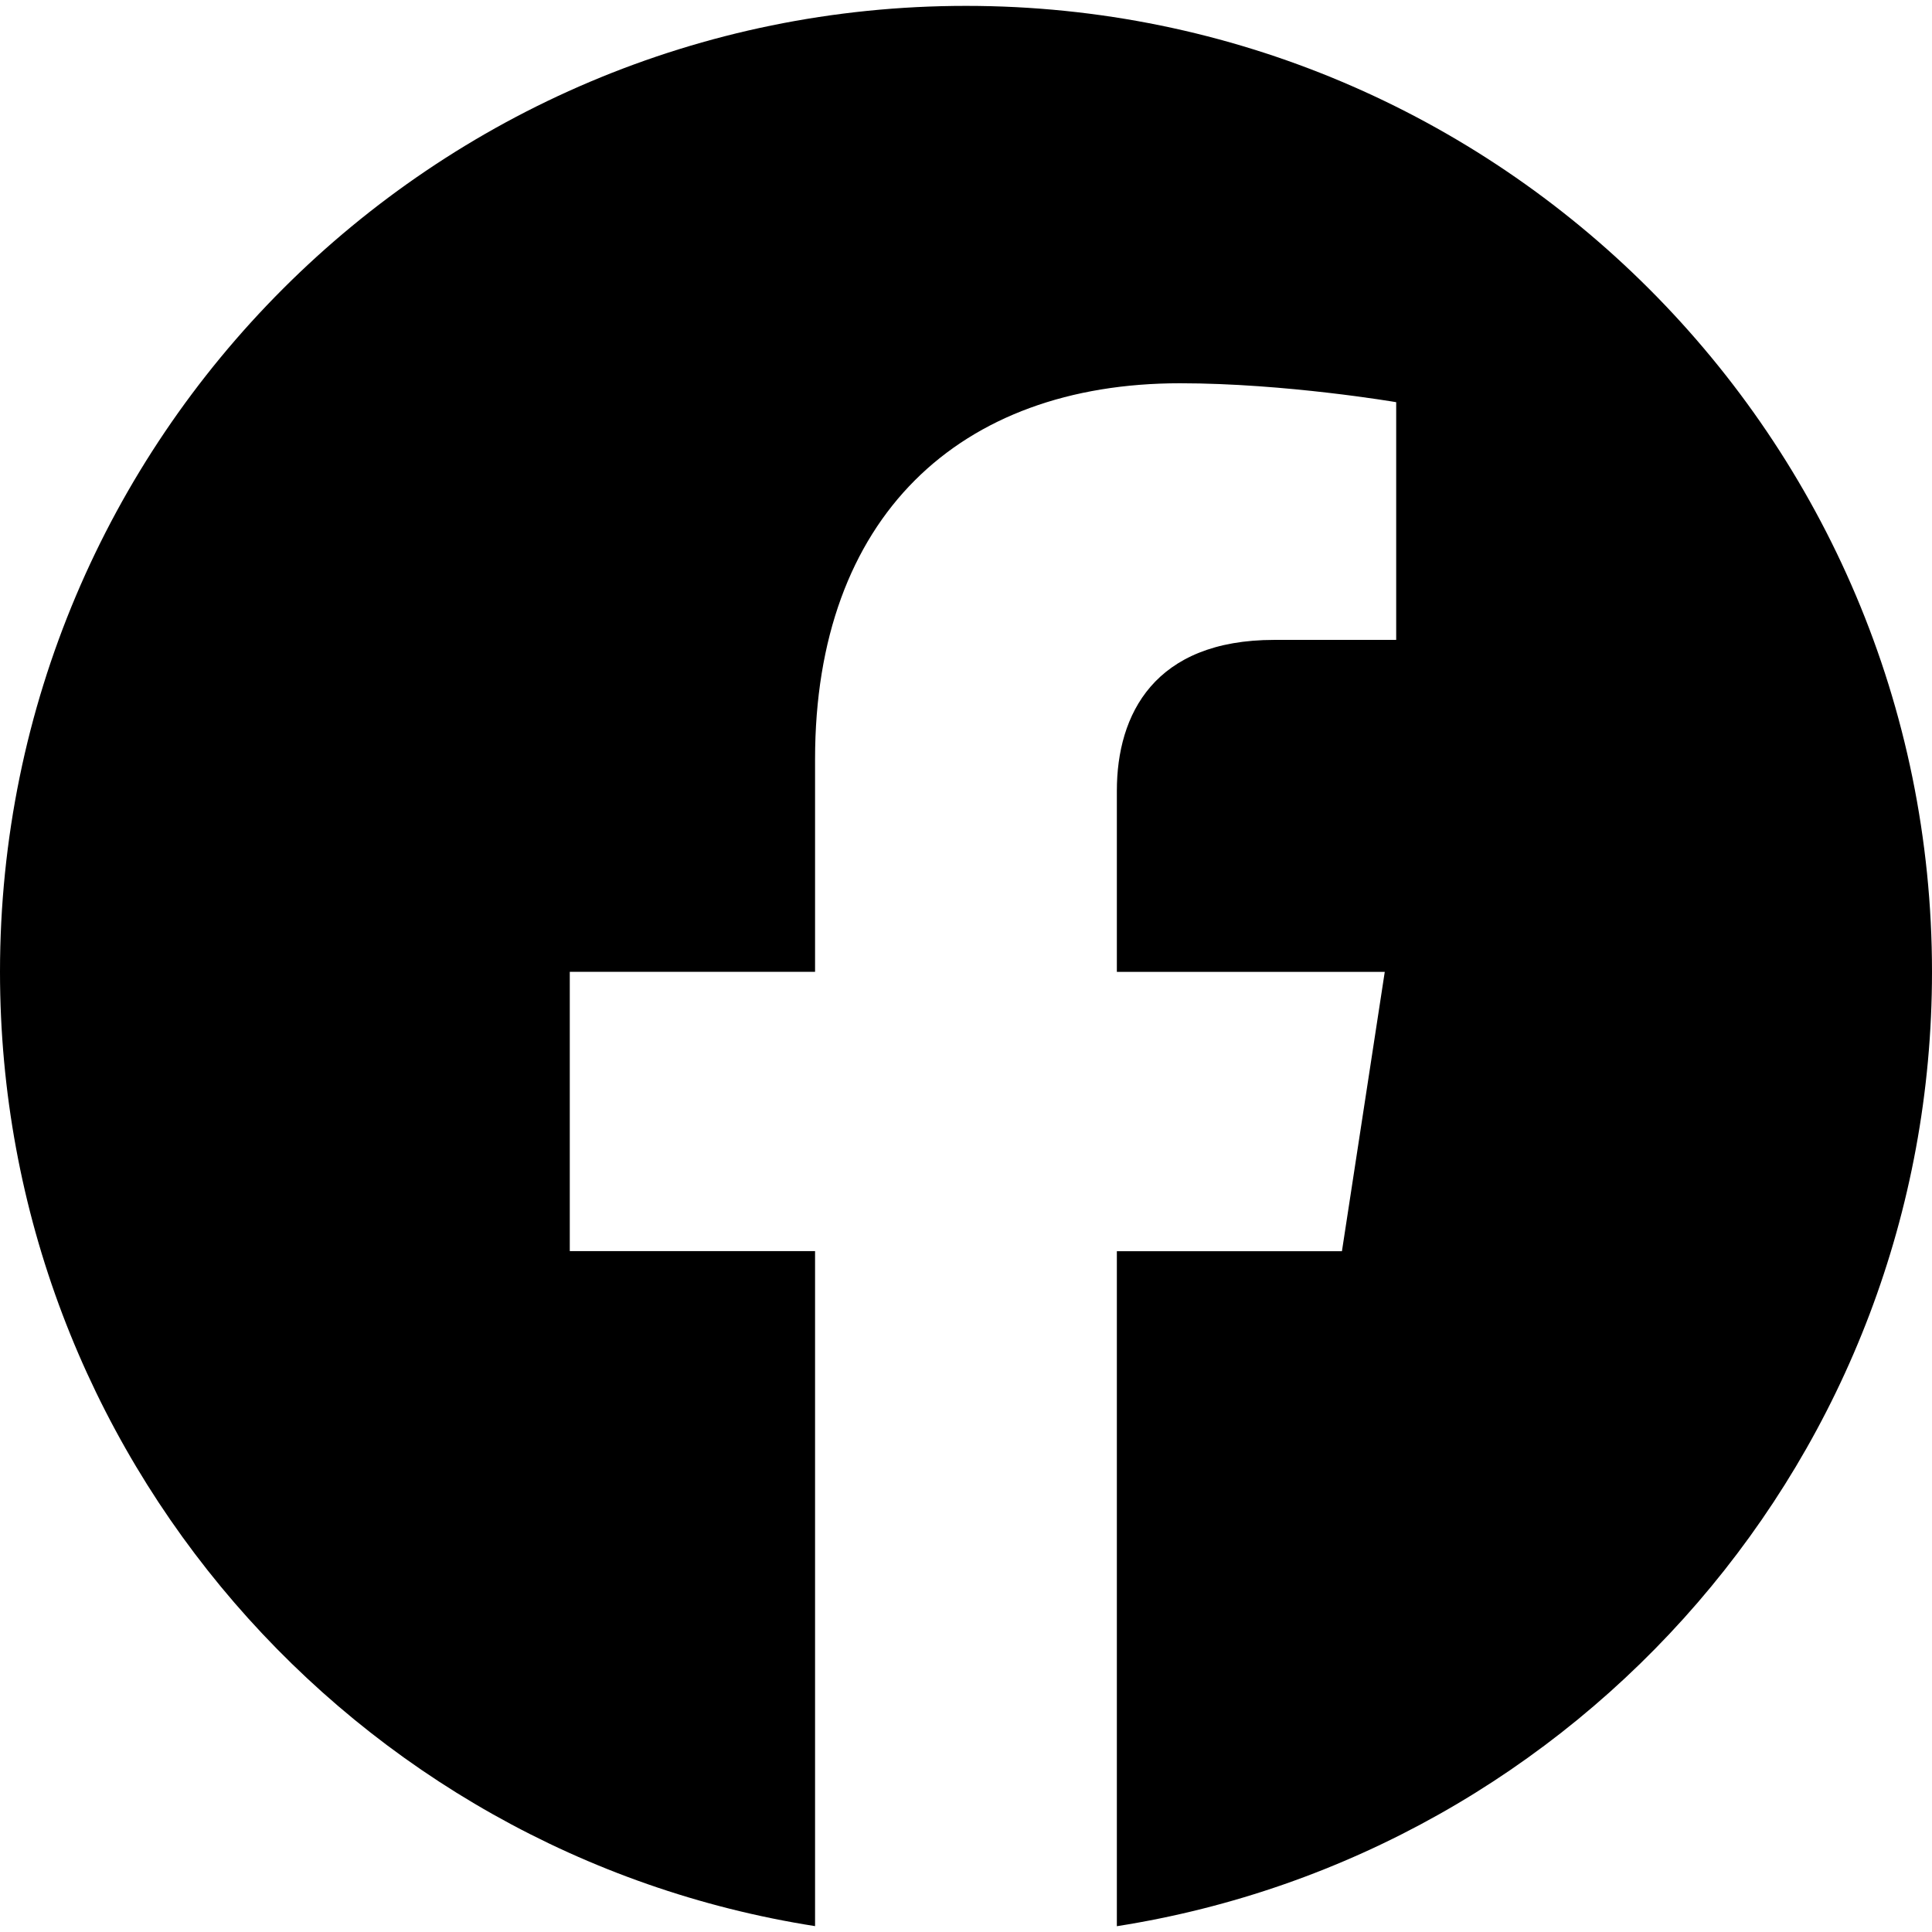
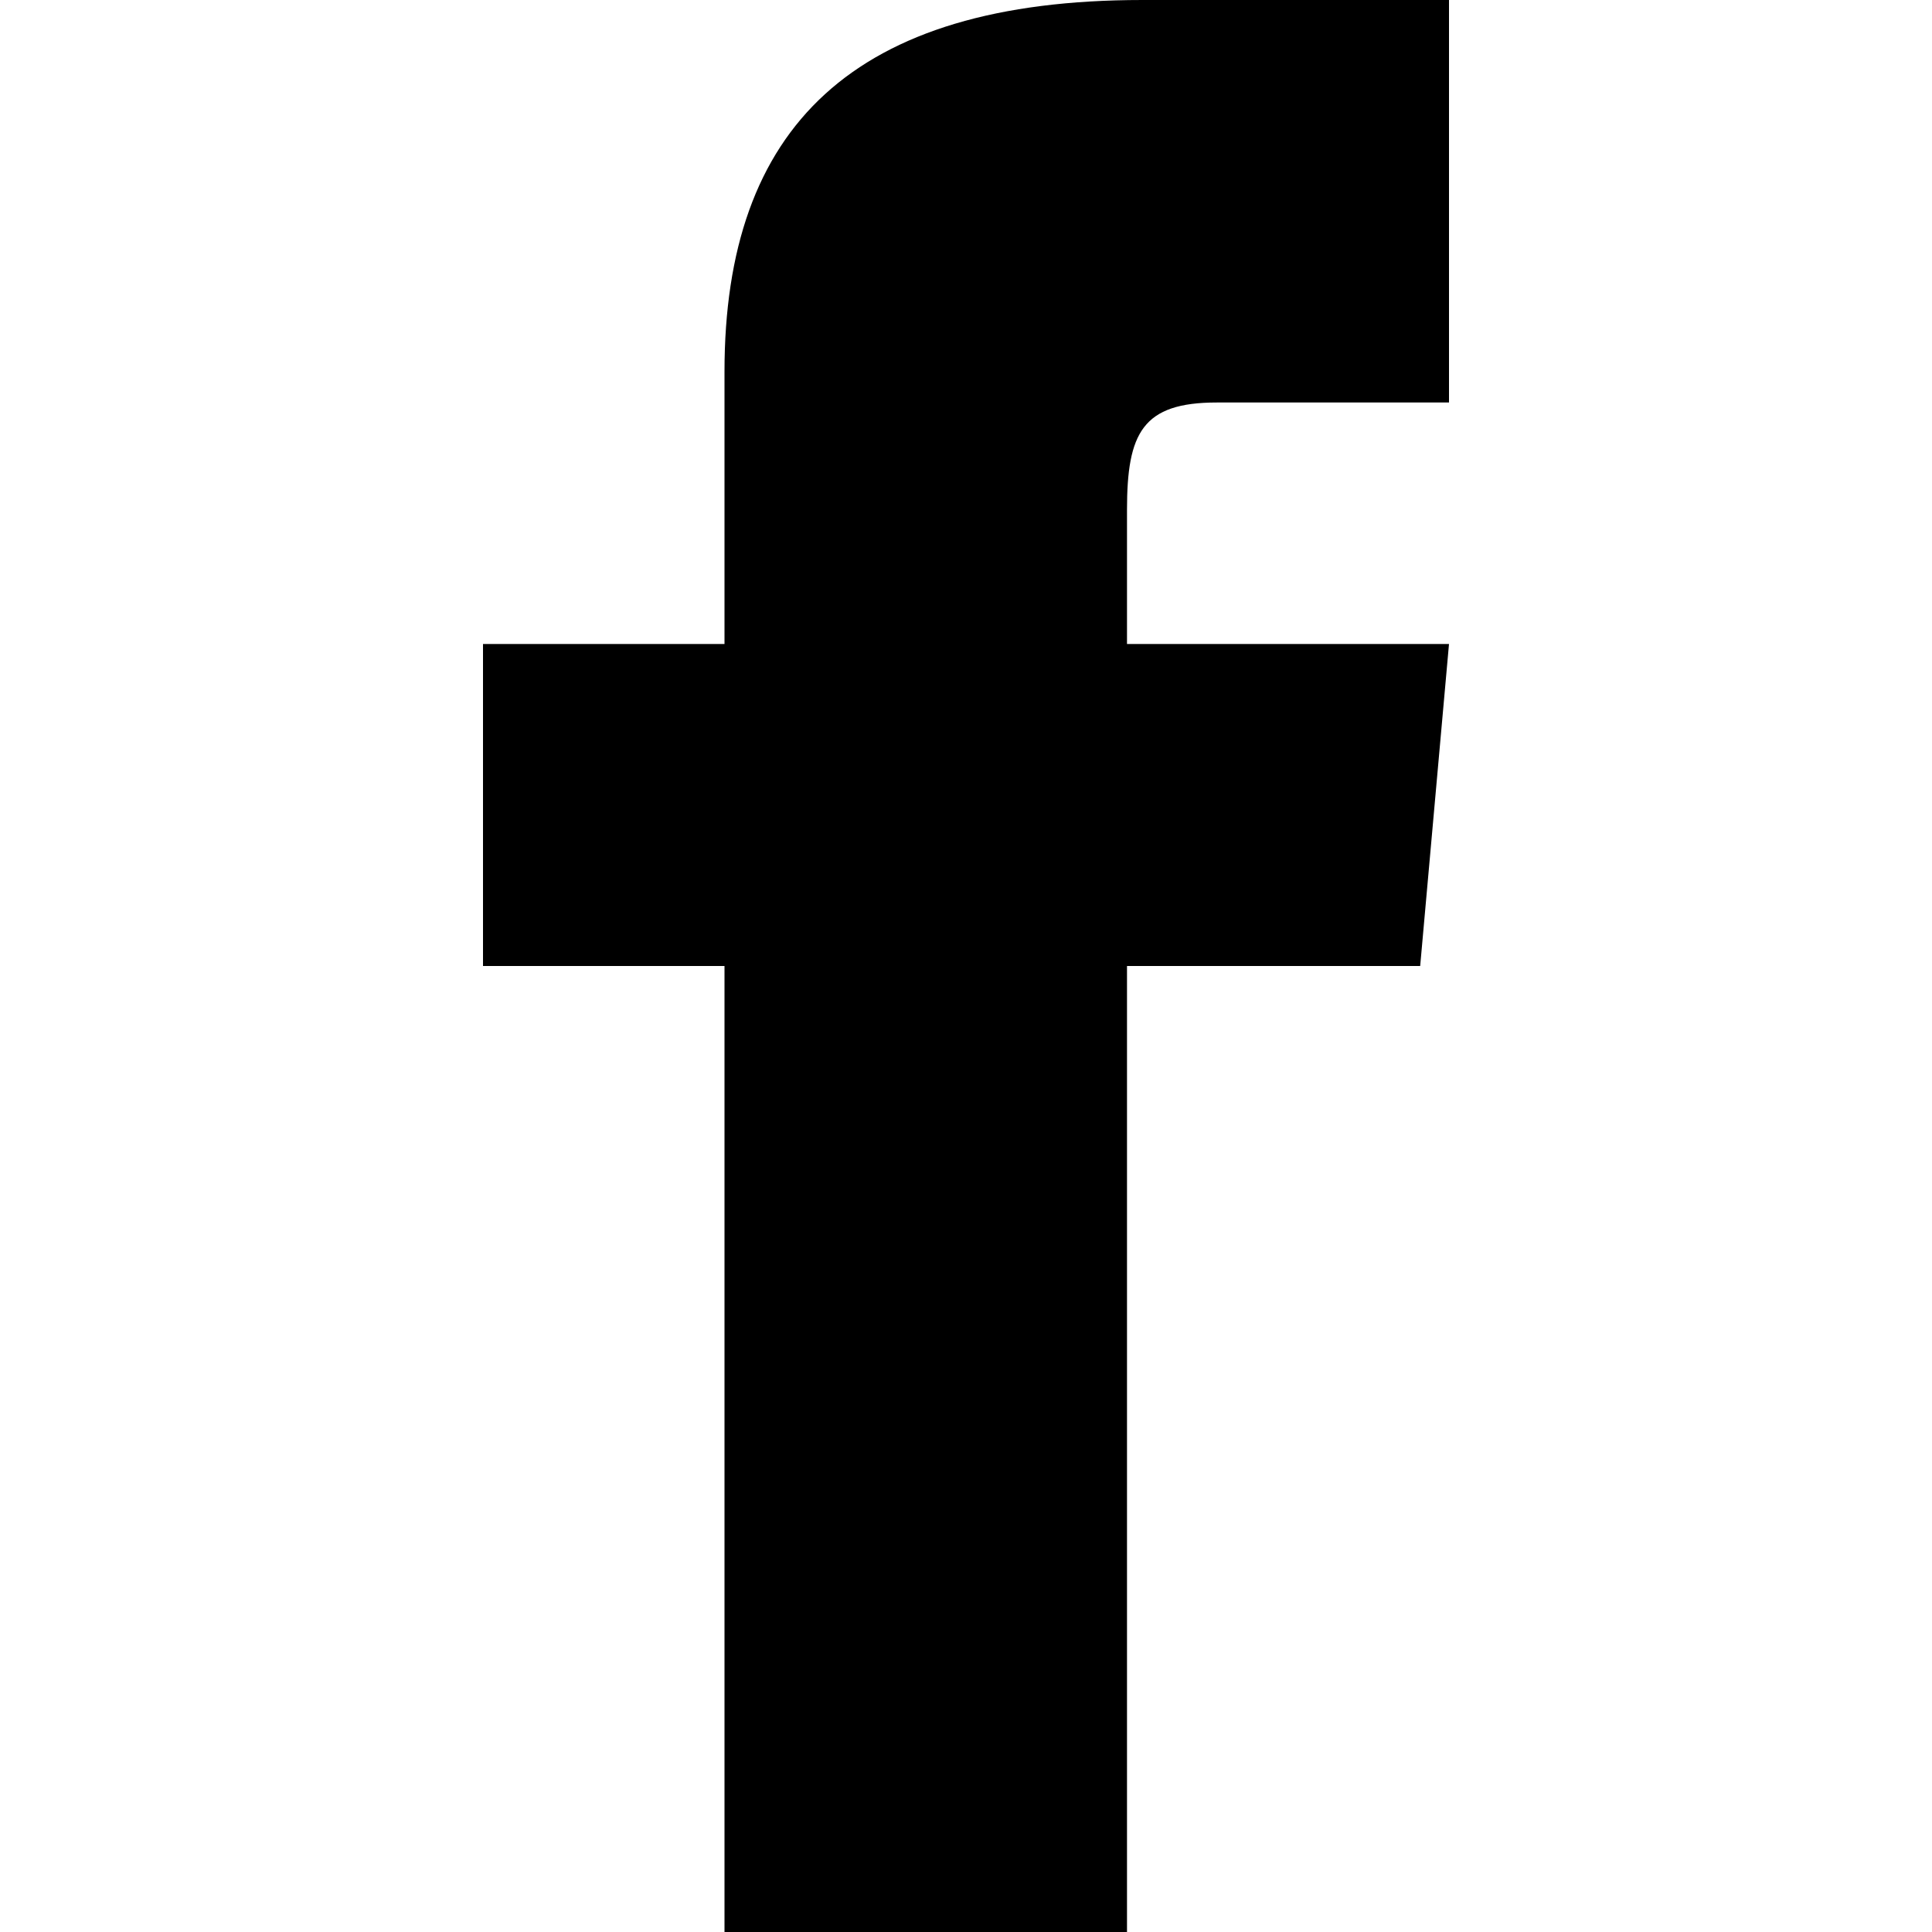
- <svg xmlns="http://www.w3.org/2000/svg" role="img" viewBox="0 0 24 24">
-   <path d="M24 12.073c0-6.627-5.373-12-12-12s-12 5.373-12 12c0 5.99 4.388 10.954 10.125 11.854v-8.385H7.078v-3.47h3.047V9.43c0-3.007 1.792-4.669 4.533-4.669 1.312 0 2.686.235 2.686.235v2.953H15.83c-1.491 0-1.956.925-1.956 1.874v2.25h3.328l-.532 3.47h-2.796v8.385C19.612 23.027 24 18.062 24 12.073z" />
+ <svg xmlns="http://www.w3.org/2000/svg" width="24" height="24" viewBox="0 0 24 24">
+   <path d="M9 8h-3v4h3v12h5v-12h3.642l.358-4h-4v-1.667c0-.955.192-1.333 1.115-1.333h2.885v-5h-3.808c-3.596 0-5.192 1.583-5.192 4.615v3.385z" />
</svg>
